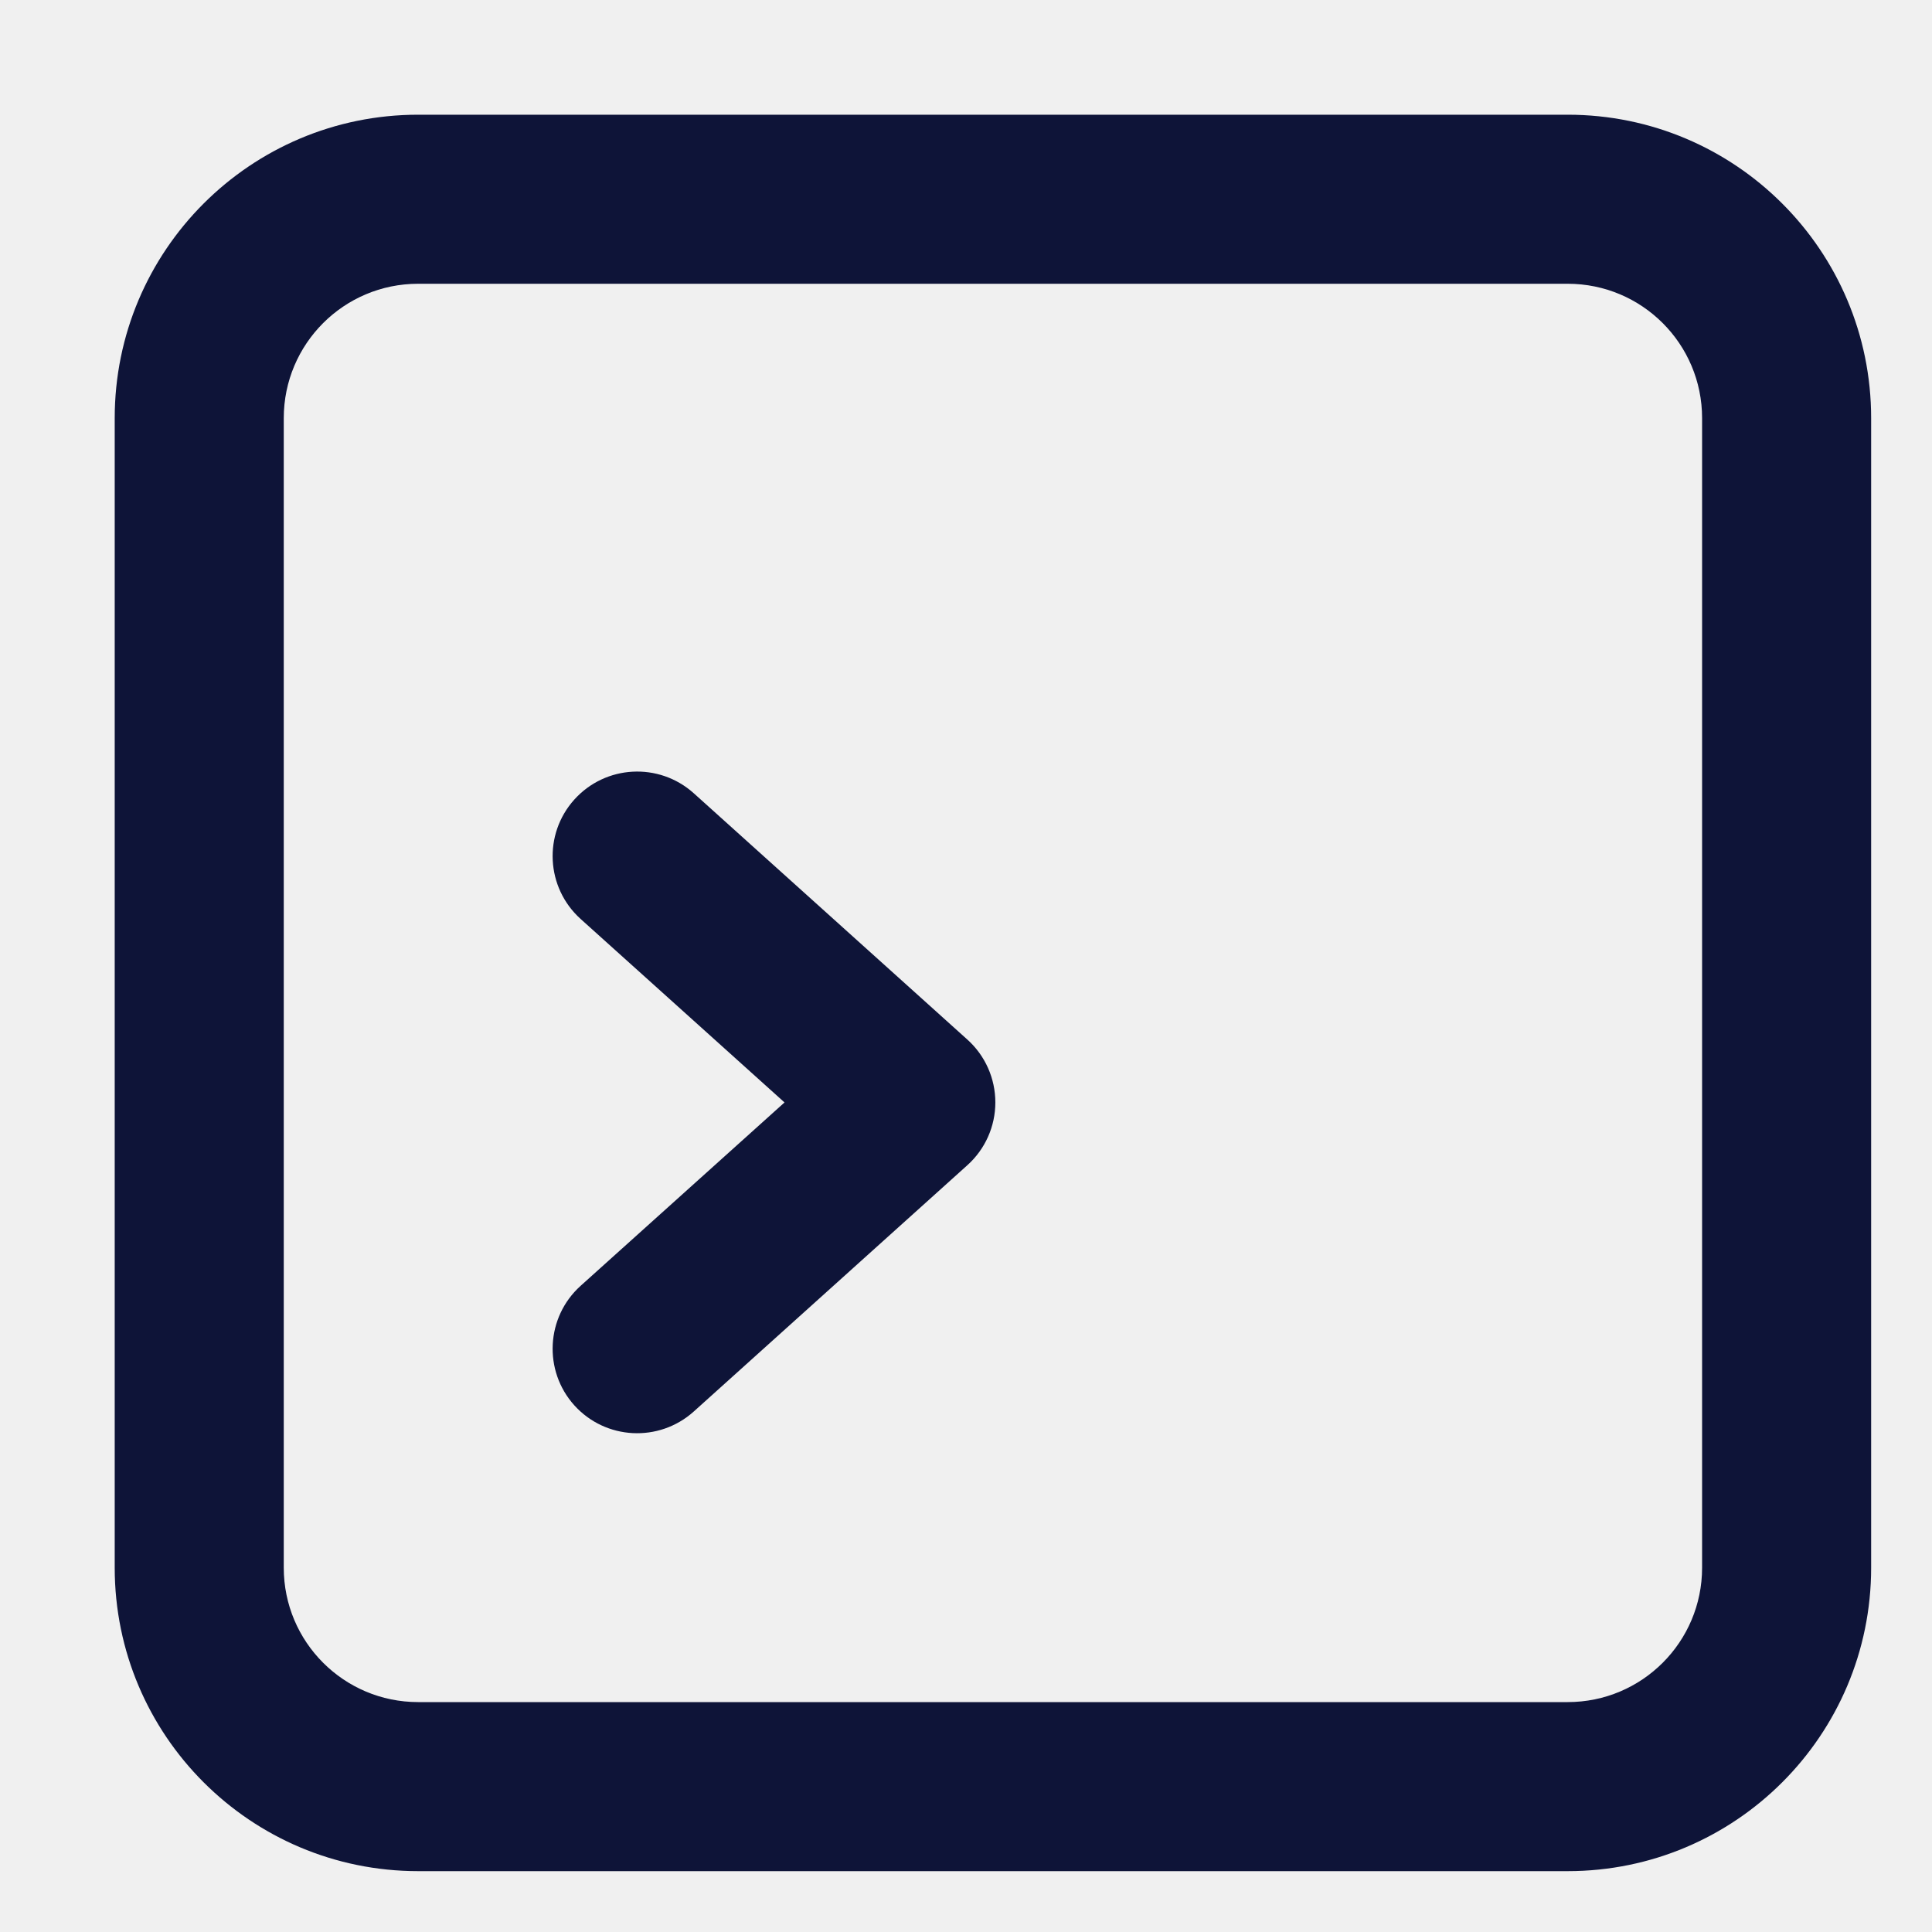
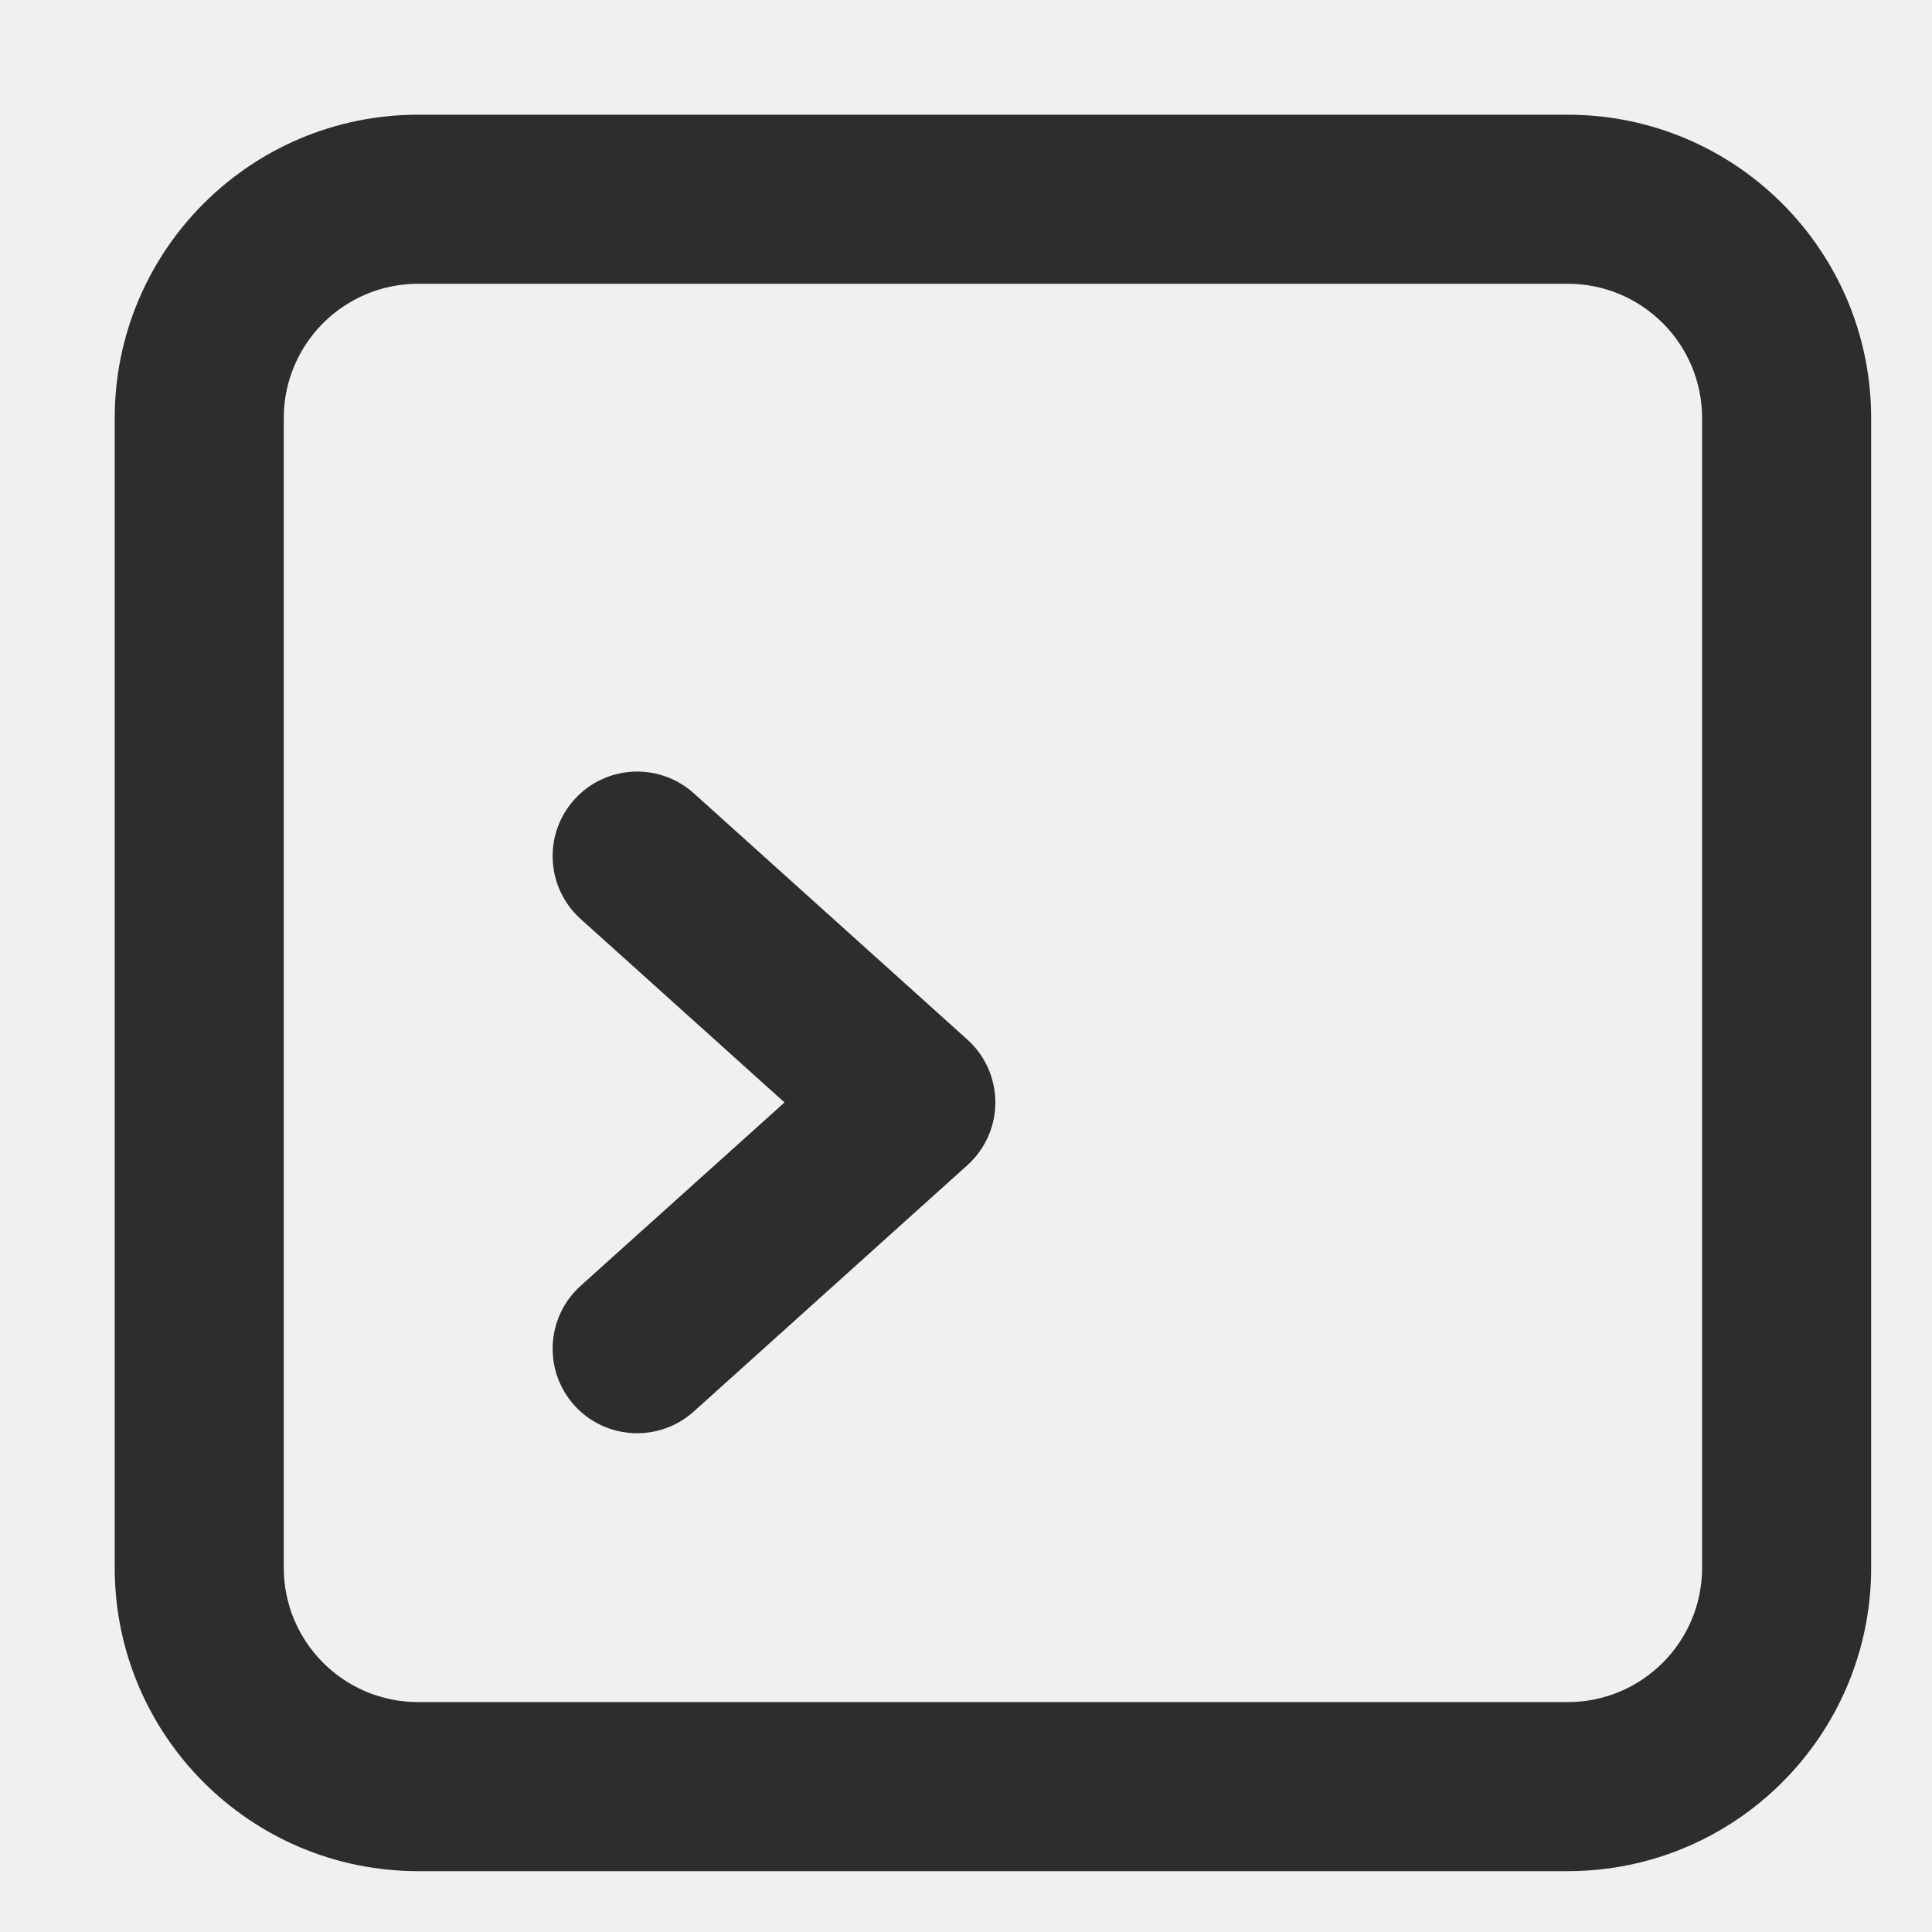
<svg xmlns="http://www.w3.org/2000/svg" width="16" height="16" viewBox="0 0 16 16" fill="none">
  <g clip-path="url(#clip0_99_64)">
-     <path fill-rule="evenodd" clip-rule="evenodd" d="M3.463 0.95C2.075 0.95 0.95 2.075 0.95 3.463V12.983C0.95 14.371 2.075 15.496 3.463 15.496H12.983C14.371 15.496 15.496 14.371 15.496 12.983V3.463C15.496 2.075 14.371 0.95 12.983 0.95H3.463ZM2.35 3.463C2.35 2.848 2.848 2.35 3.463 2.35H12.983C13.598 2.35 14.096 2.848 14.096 3.463V12.983C14.096 13.598 13.598 14.096 12.983 14.096H3.463C2.848 14.096 2.35 13.598 2.35 12.983V3.463ZM5.745 6.569C5.457 6.311 5.015 6.334 4.756 6.622C4.498 6.909 4.521 7.351 4.808 7.61L6.497 9.13L4.808 10.649C4.521 10.908 4.498 11.351 4.756 11.638C5.015 11.925 5.457 11.948 5.745 11.69L8.011 9.65C8.159 9.517 8.243 9.328 8.243 9.13C8.243 8.931 8.159 8.742 8.011 8.609L5.745 6.569Z" fill="#0E1438" />
+     <path fill-rule="evenodd" clip-rule="evenodd" d="M3.463 0.95C2.075 0.95 0.95 2.075 0.95 3.463V12.983C0.95 14.371 2.075 15.496 3.463 15.496H12.983C14.371 15.496 15.496 14.371 15.496 12.983V3.463C15.496 2.075 14.371 0.95 12.983 0.95H3.463ZM2.35 3.463C2.35 2.848 2.848 2.35 3.463 2.35H12.983C13.598 2.35 14.096 2.848 14.096 3.463V12.983C14.096 13.598 13.598 14.096 12.983 14.096H3.463C2.848 14.096 2.35 13.598 2.35 12.983V3.463ZM5.745 6.569C5.457 6.311 5.015 6.334 4.756 6.622C4.498 6.909 4.521 7.351 4.808 7.61L6.497 9.13L4.808 10.649C4.521 10.908 4.498 11.351 4.756 11.638C5.015 11.925 5.457 11.948 5.745 11.69L8.011 9.65C8.159 9.517 8.243 9.328 8.243 9.13C8.243 8.931 8.159 8.742 8.011 8.609L5.745 6.569Z" fill="#2D2D2D" />
  </g>
  <defs>
    <clipPath id="clip0_99_64">
      <rect width="16" height="16" fill="white" />
    </clipPath>
  </defs>
</svg>
